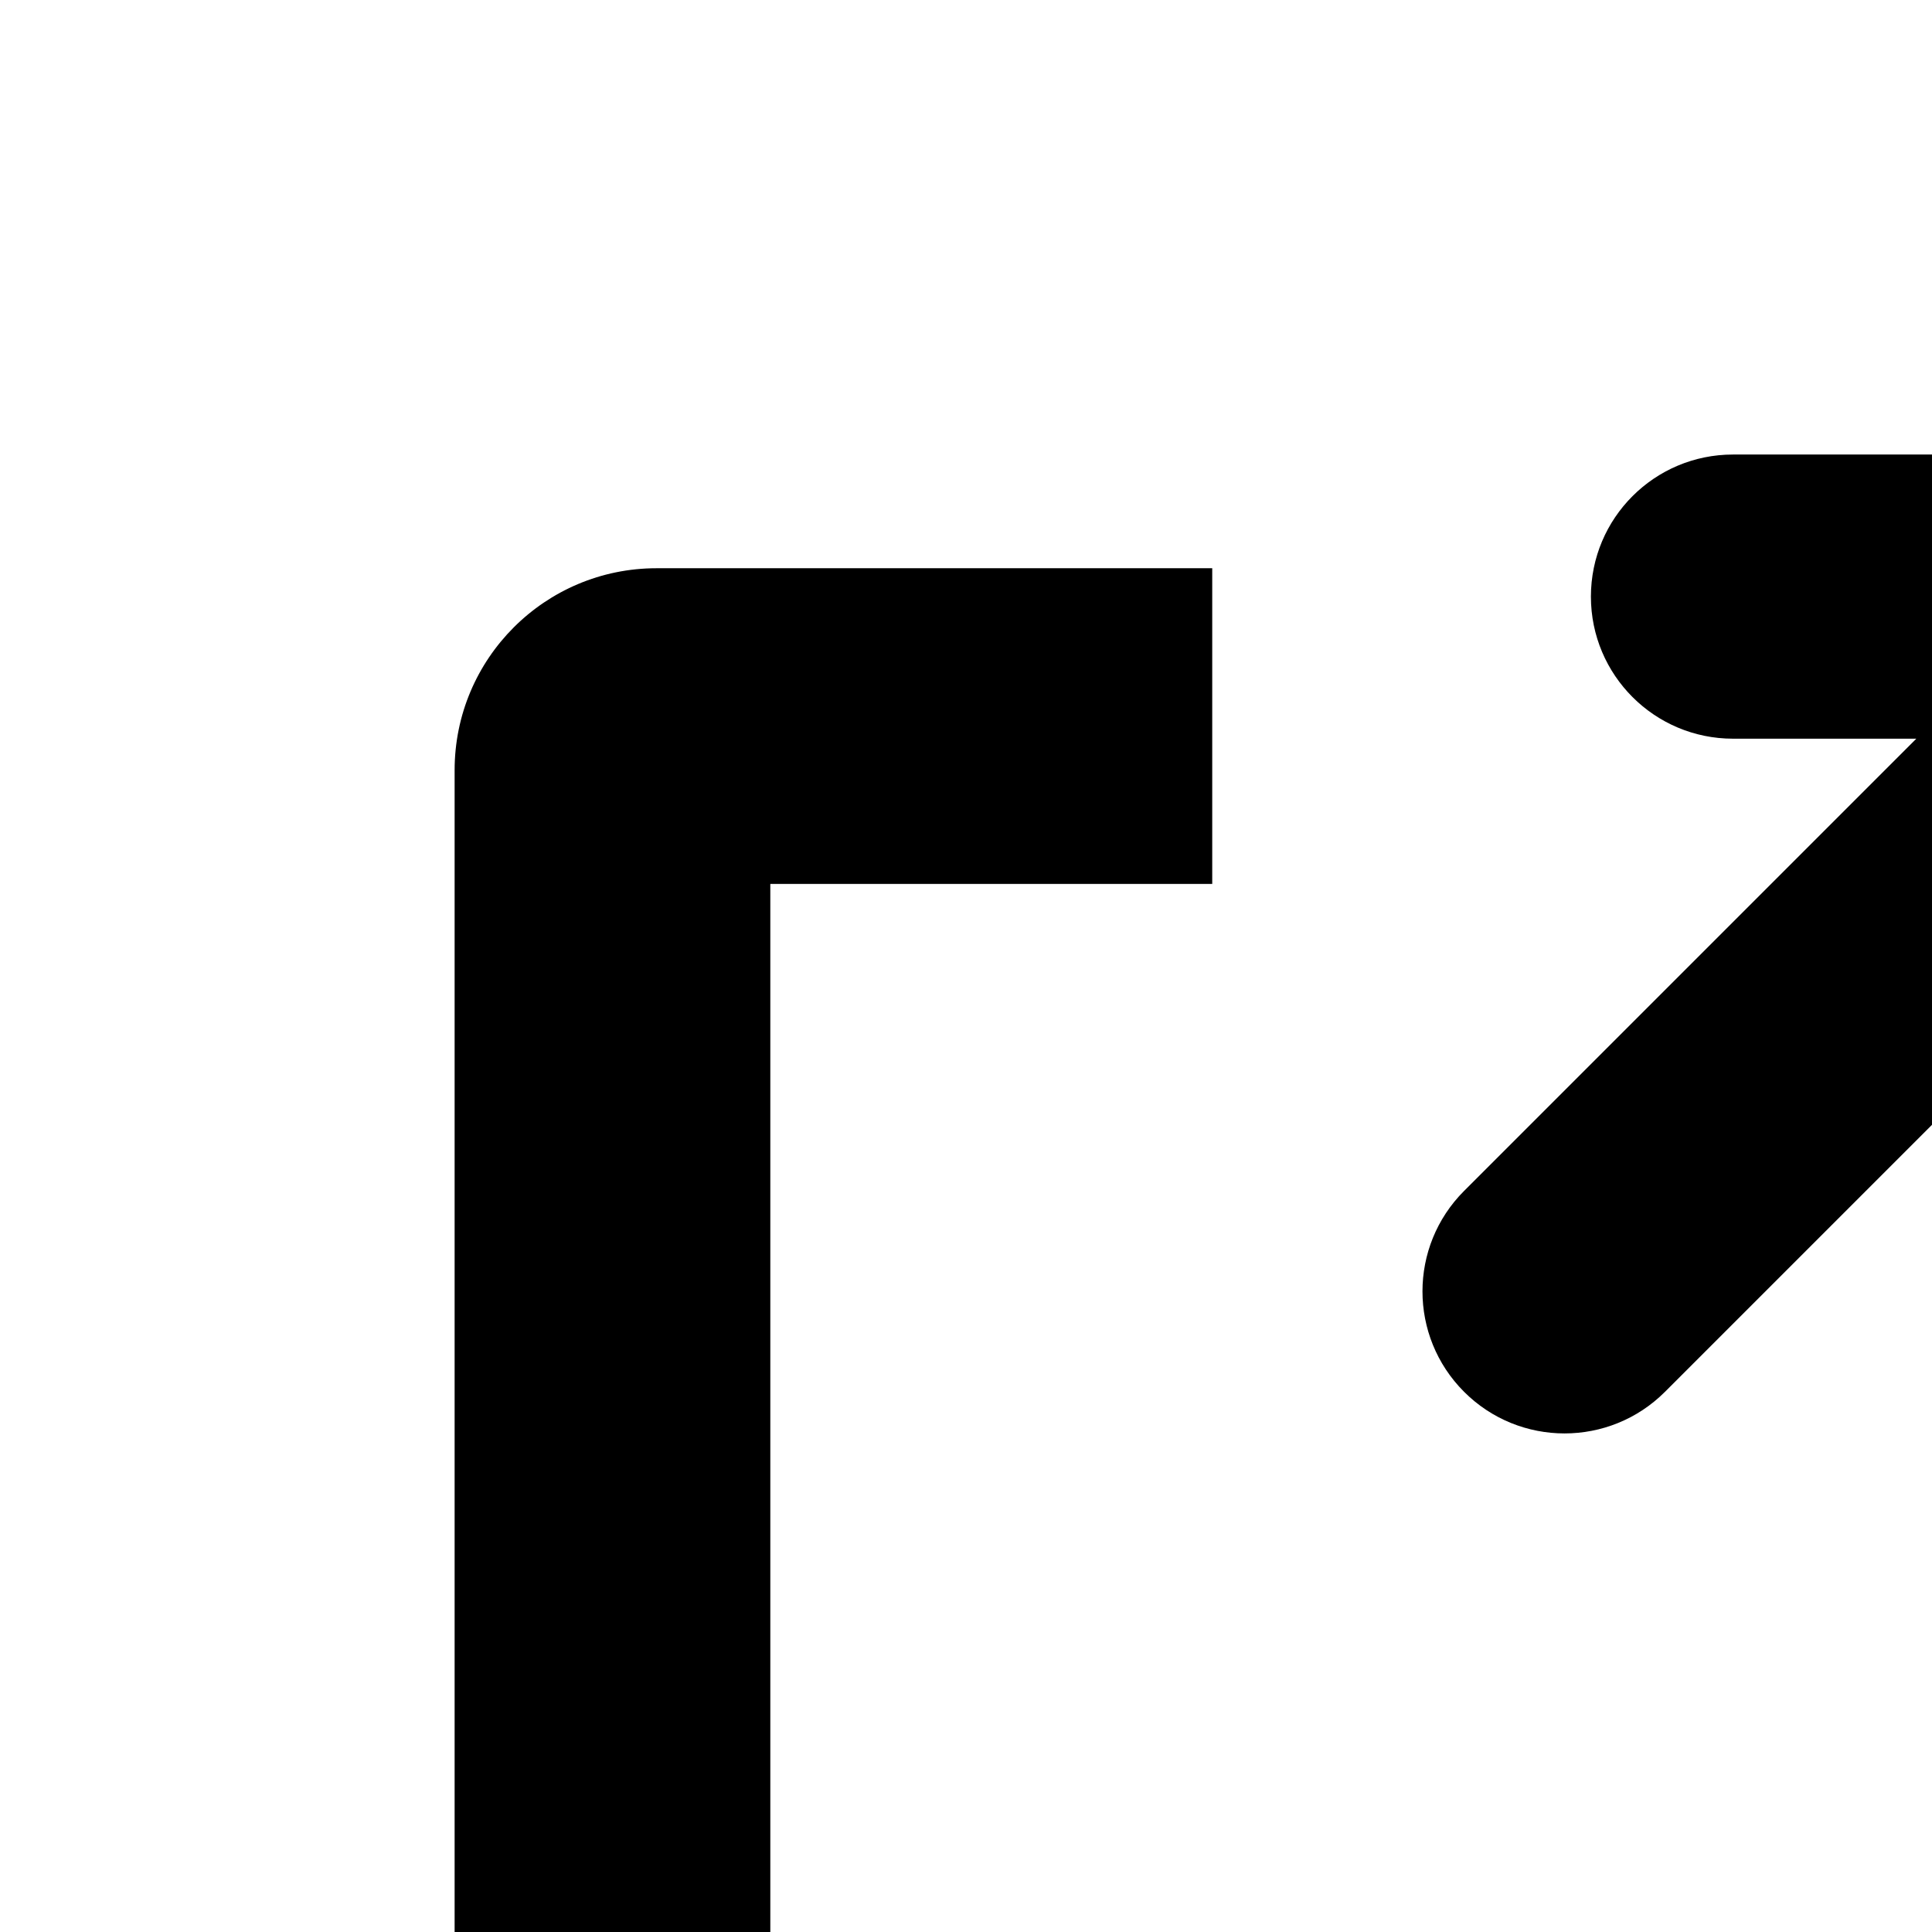
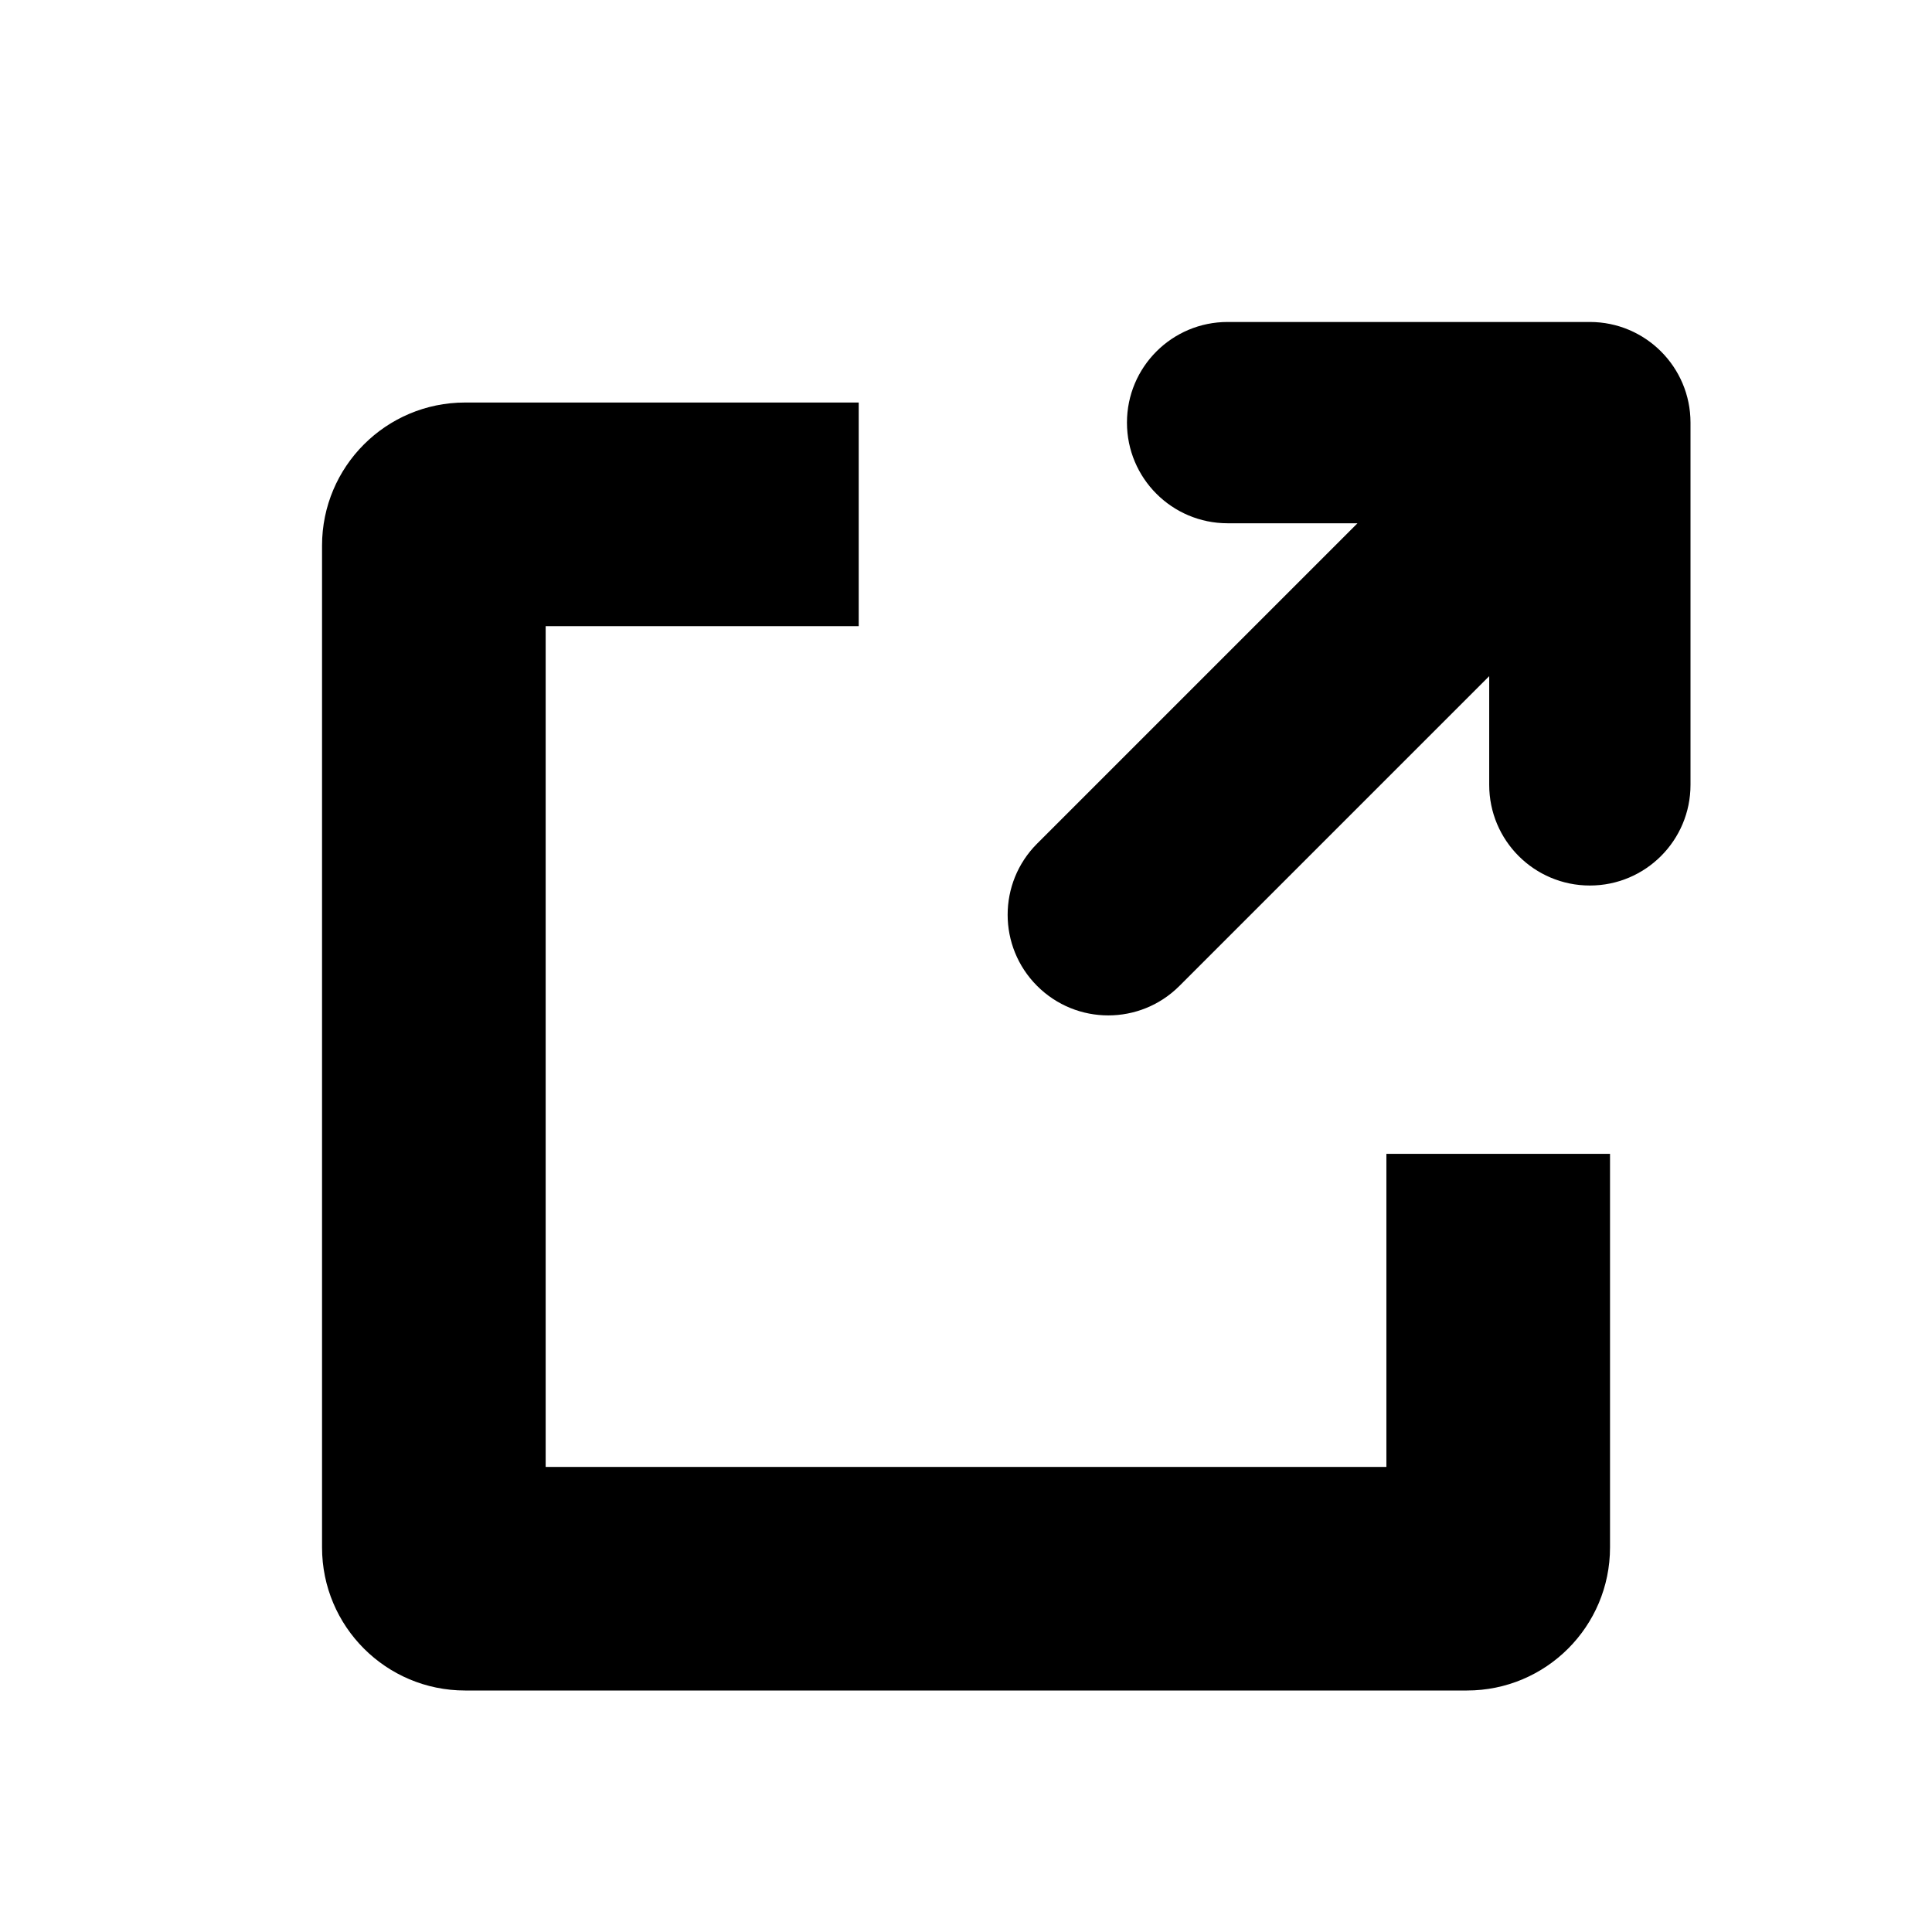
- <svg xmlns="http://www.w3.org/2000/svg" viewBox="null" version="1.1">
+ <svg xmlns="http://www.w3.org/2000/svg" viewBox="0 0 32 32" version="1.1">
  <path d="M22.485 8.667h-2.152c-0.92 0-1.667-0.746-1.667-1.667s0.746-1.667 1.667-1.667h6c0.92 0 1.667 0.746 1.667 1.667v6c0 0.92-0.746 1.667-1.667 1.667s-1.667-0.746-1.667-1.667v-1.801l-5.131 5.131c-0.651 0.651-1.706 0.651-2.357 0s-0.651-1.706 0-2.357l5.307-5.307zM22.963 24.296v-5.185h3.704v6.519c0 1.31-1.061 2.37-2.37 2.37h-16.593c-1.31 0-2.37-1.061-2.37-2.37v-16.593c0-1.31 1.061-2.37 2.37-2.37h6.519v3.704h-5.185v13.926h13.926z" />
</svg>
